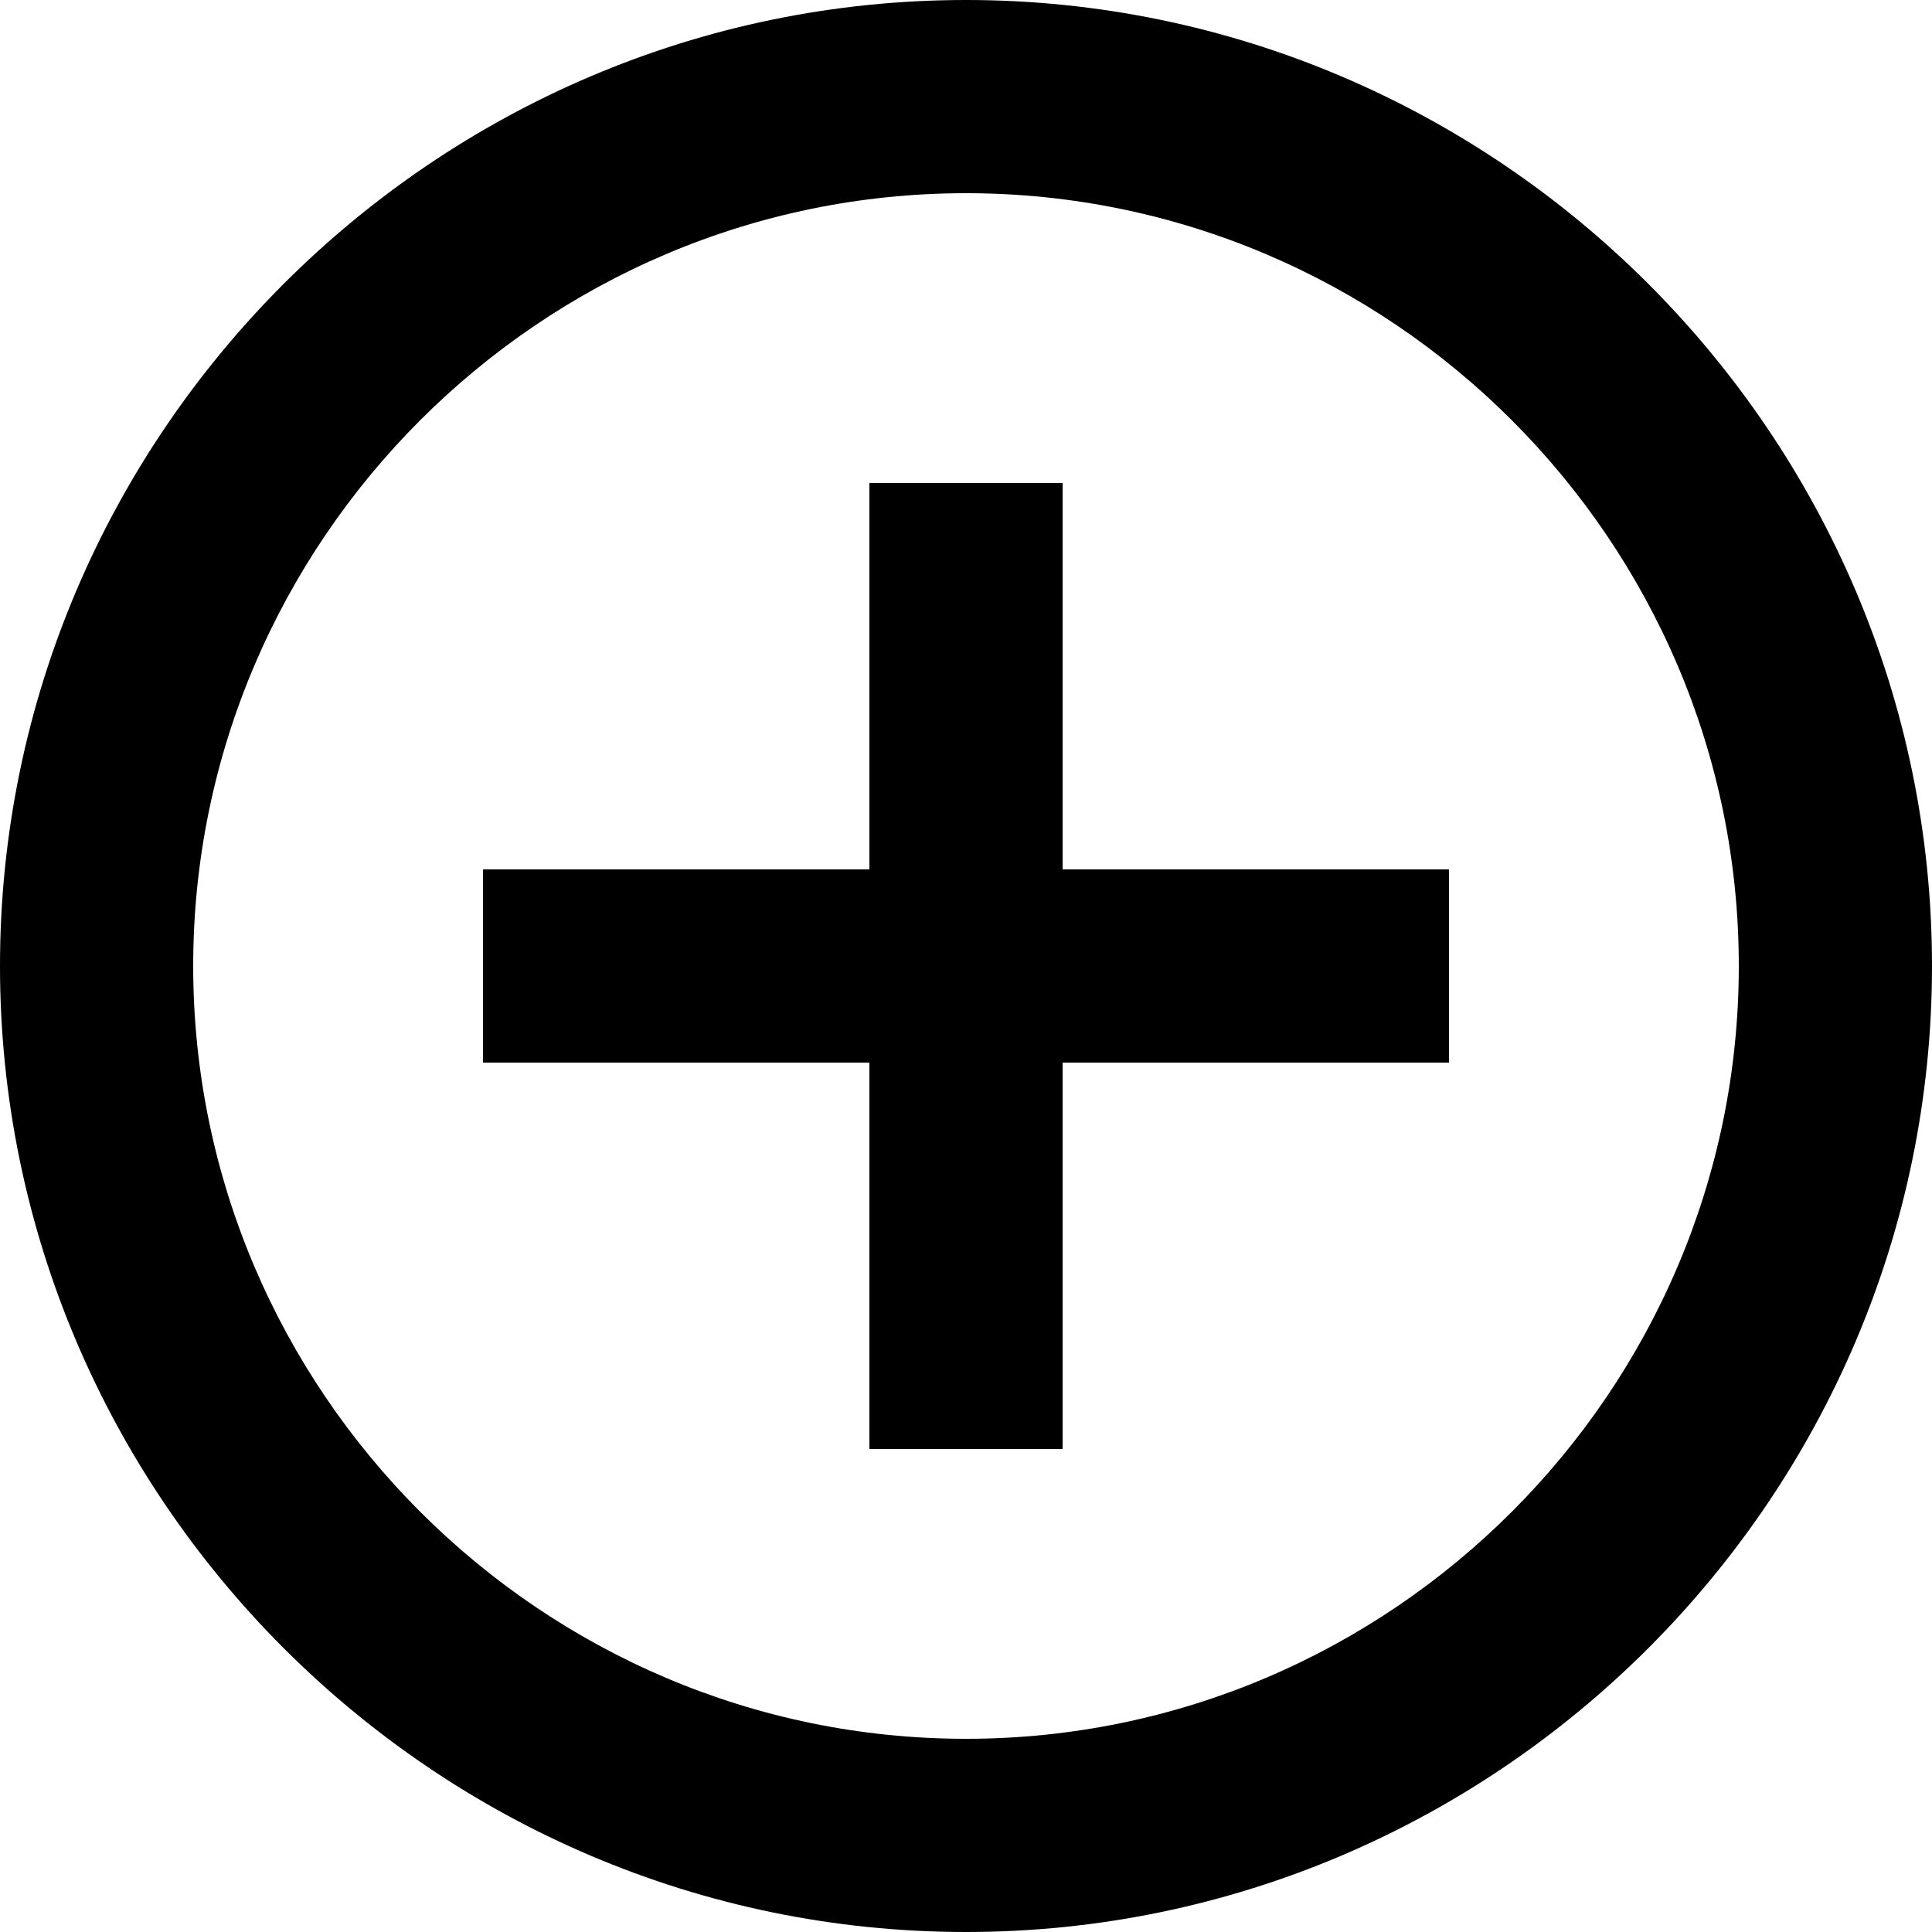
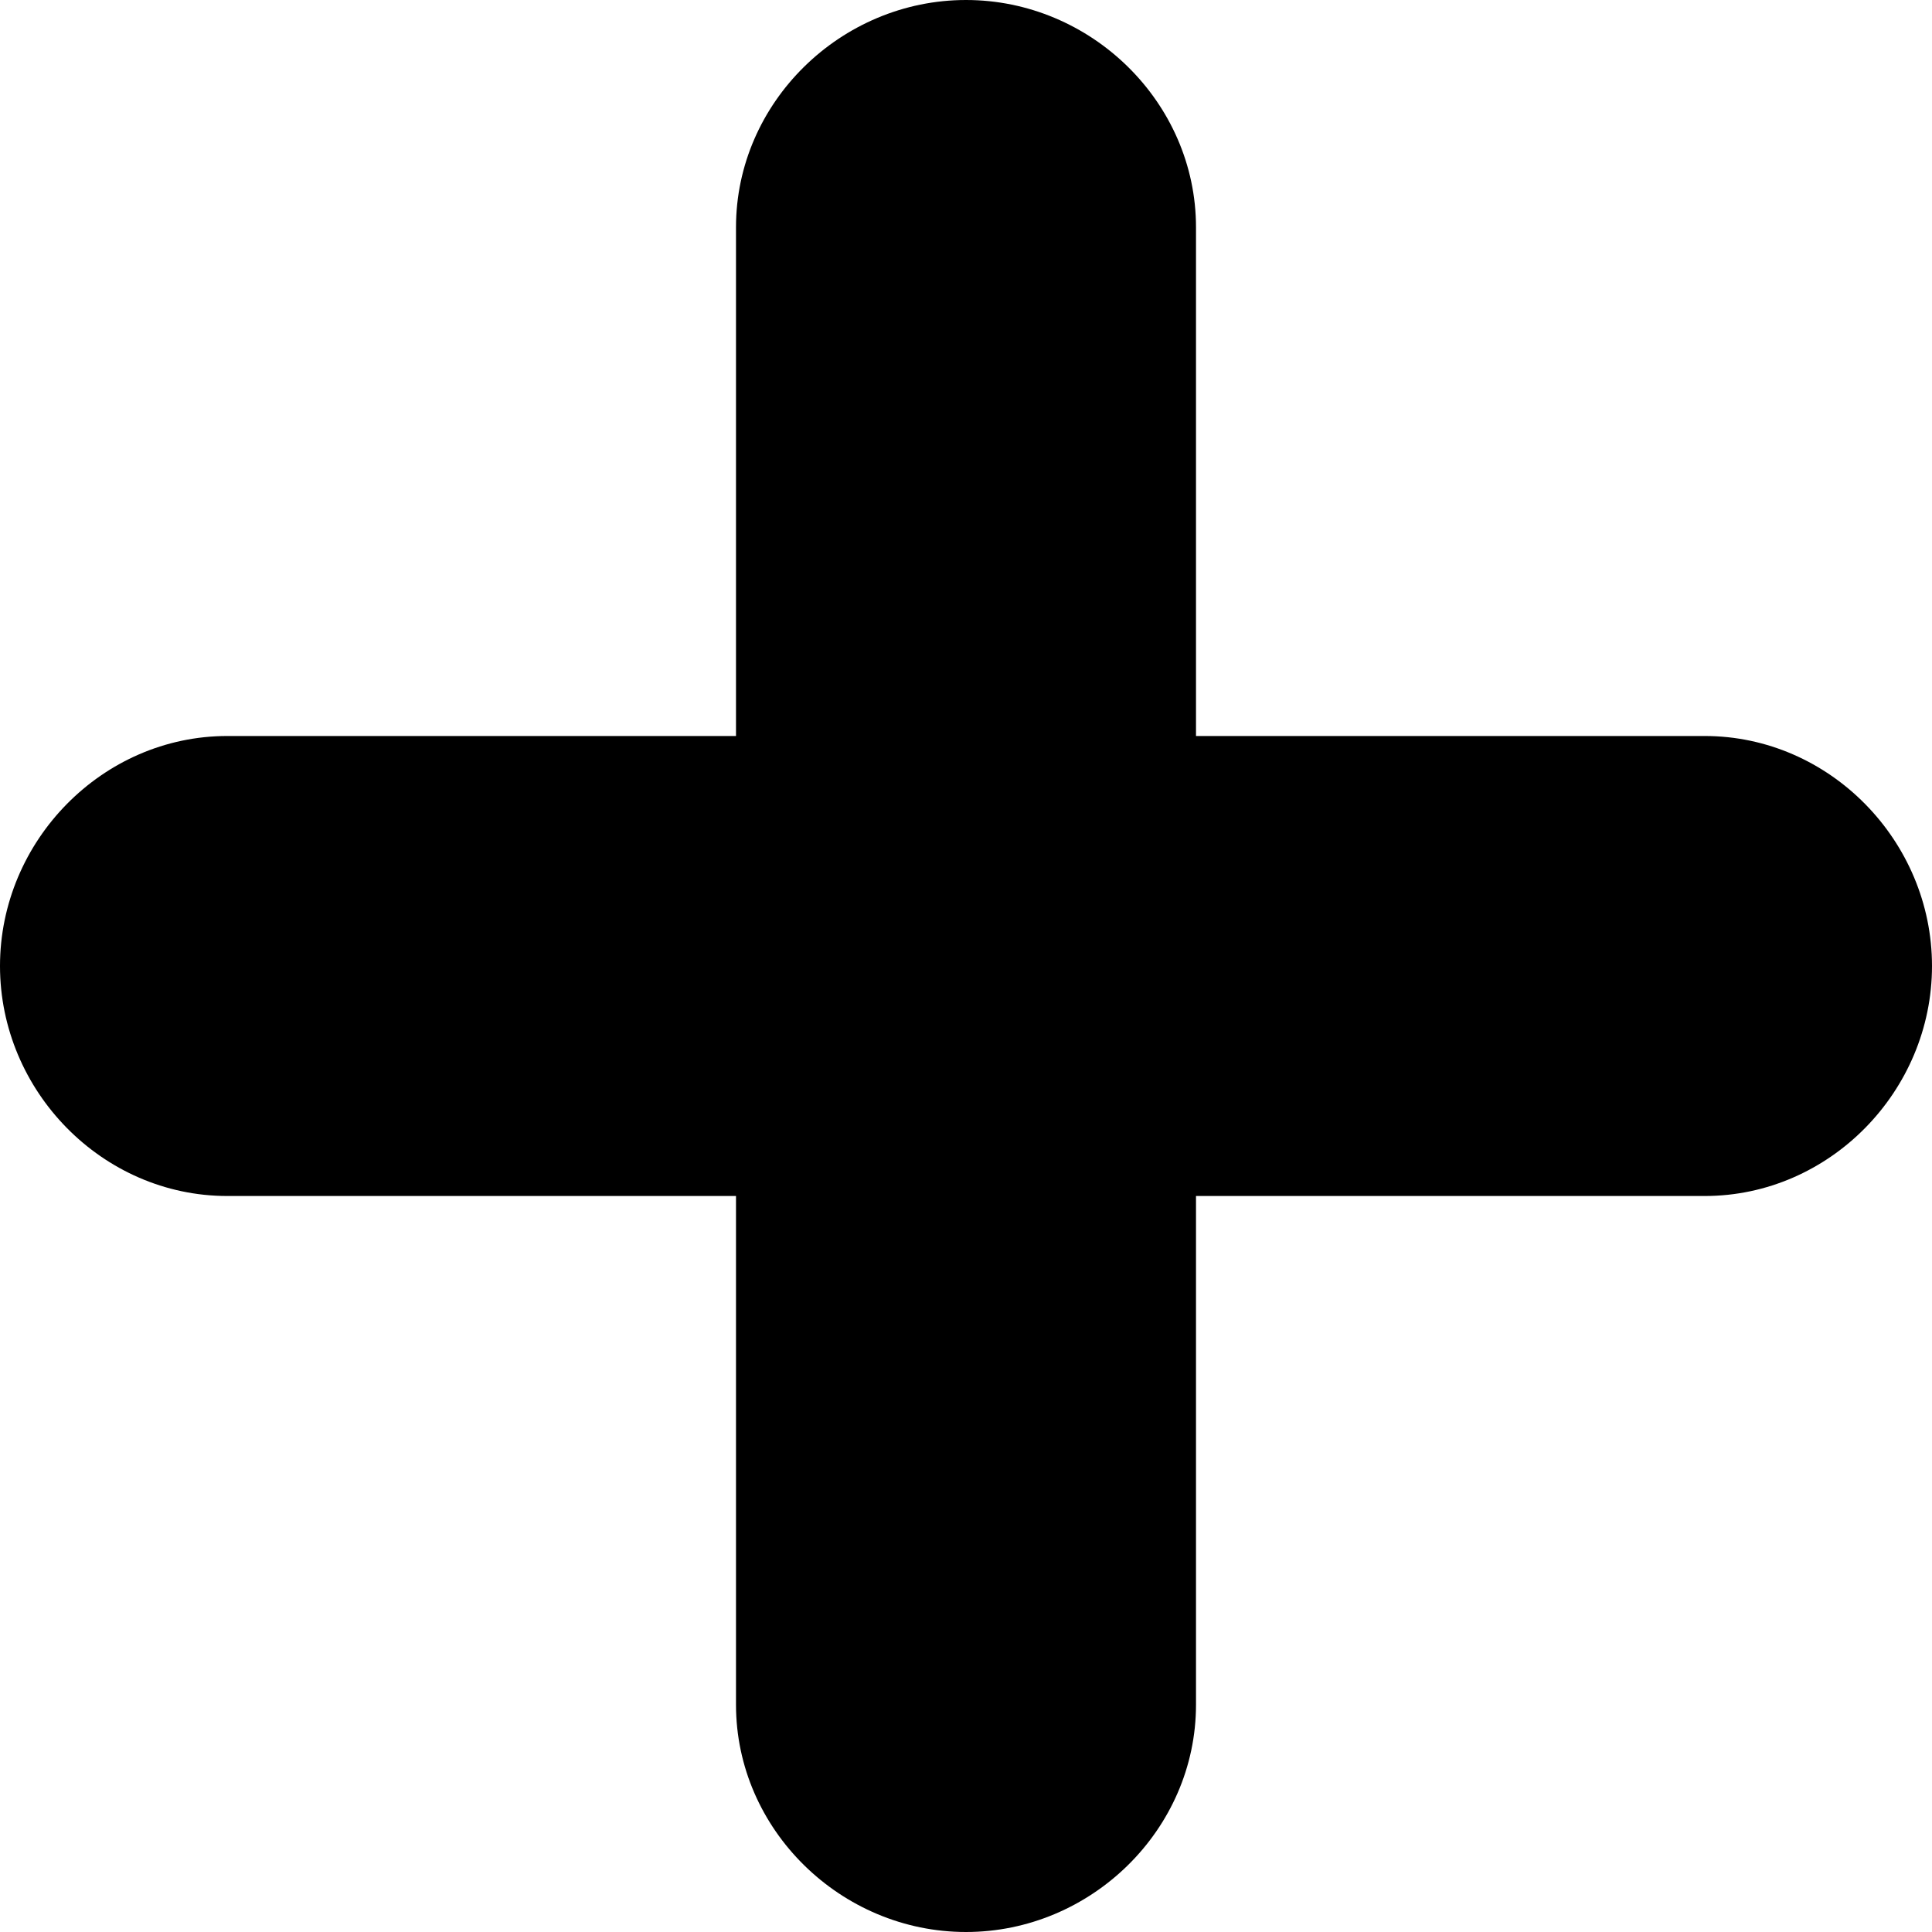
- <svg xmlns="http://www.w3.org/2000/svg" version="1.1" id="Capa_1" x="0px" y="0px" width="510px" height="510px" viewBox="0 0 510 510" style="enable-background:new 0 0 510 510;" xml:space="preserve">
-   <g>
-     <g id="add-circle-outline">
-       <path d="M280.5,127.5h-51v102h-102v51h102v102h51v-102h102v-51h-102V127.5z M255,0C114.75,0,0,114.75,0,255s114.75,255,255,255    s255-114.75,255-255S395.25,0,255,0z M255,459c-112.2,0-204-91.8-204-204S142.8,51,255,51s204,91.8,204,204S367.2,459,255,459z" />
-     </g>
-   </g>
+ <svg xmlns="http://www.w3.org/2000/svg" version="1.1" id="Capa_1" x="0px" y="0px" viewBox="0 0 42 42" style="enable-background:new 0 0 42 42;" xml:space="preserve">
+   <path d="M37.059,16H26V4.941C26,2.224,23.718,0,21,0s-5,2.224-5,4.941V16H4.941C2.224,16,0,18.282,0,21s2.224,5,4.941,5H16v11.059  C16,39.776,18.282,42,21,42s5-2.224,5-4.941V26h11.059C39.776,26,42,23.718,42,21S39.776,16,37.059,16z" />
  <g>
</g>
  <g>
</g>
  <g>
</g>
  <g>
</g>
  <g>
</g>
  <g>
</g>
  <g>
</g>
  <g>
</g>
  <g>
</g>
  <g>
</g>
  <g>
</g>
  <g>
</g>
  <g>
</g>
  <g>
</g>
  <g>
</g>
</svg>
